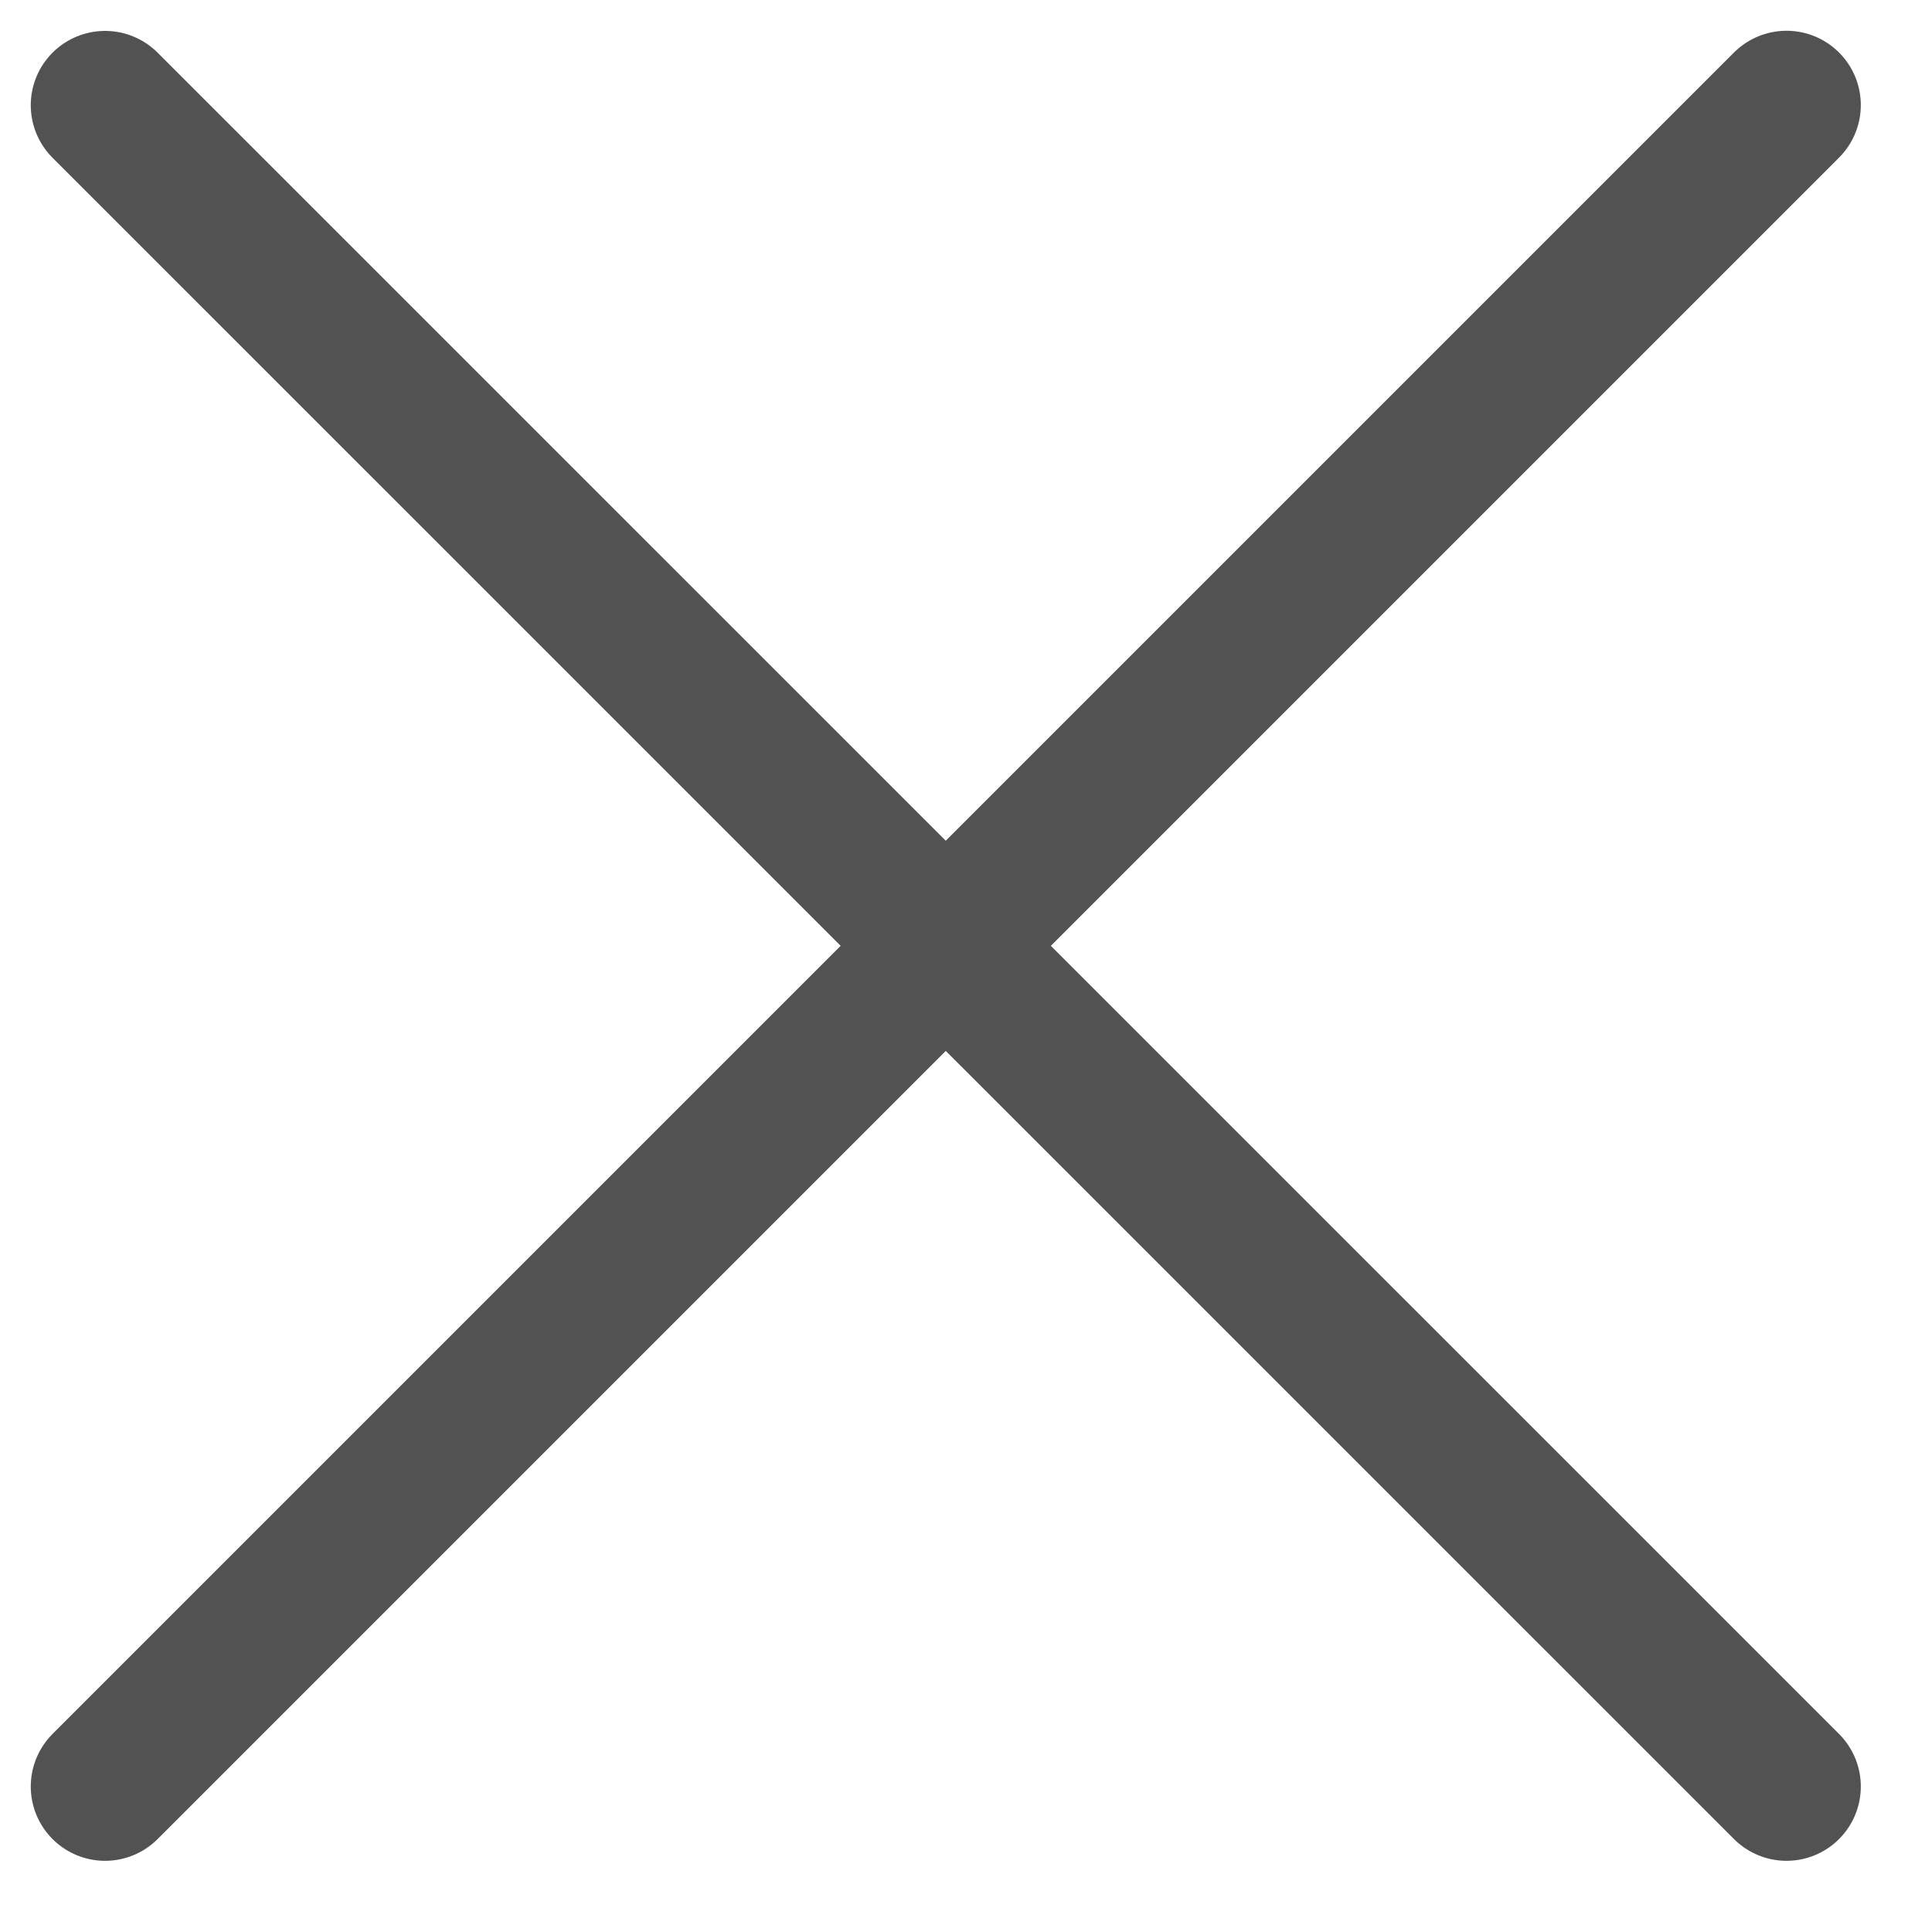
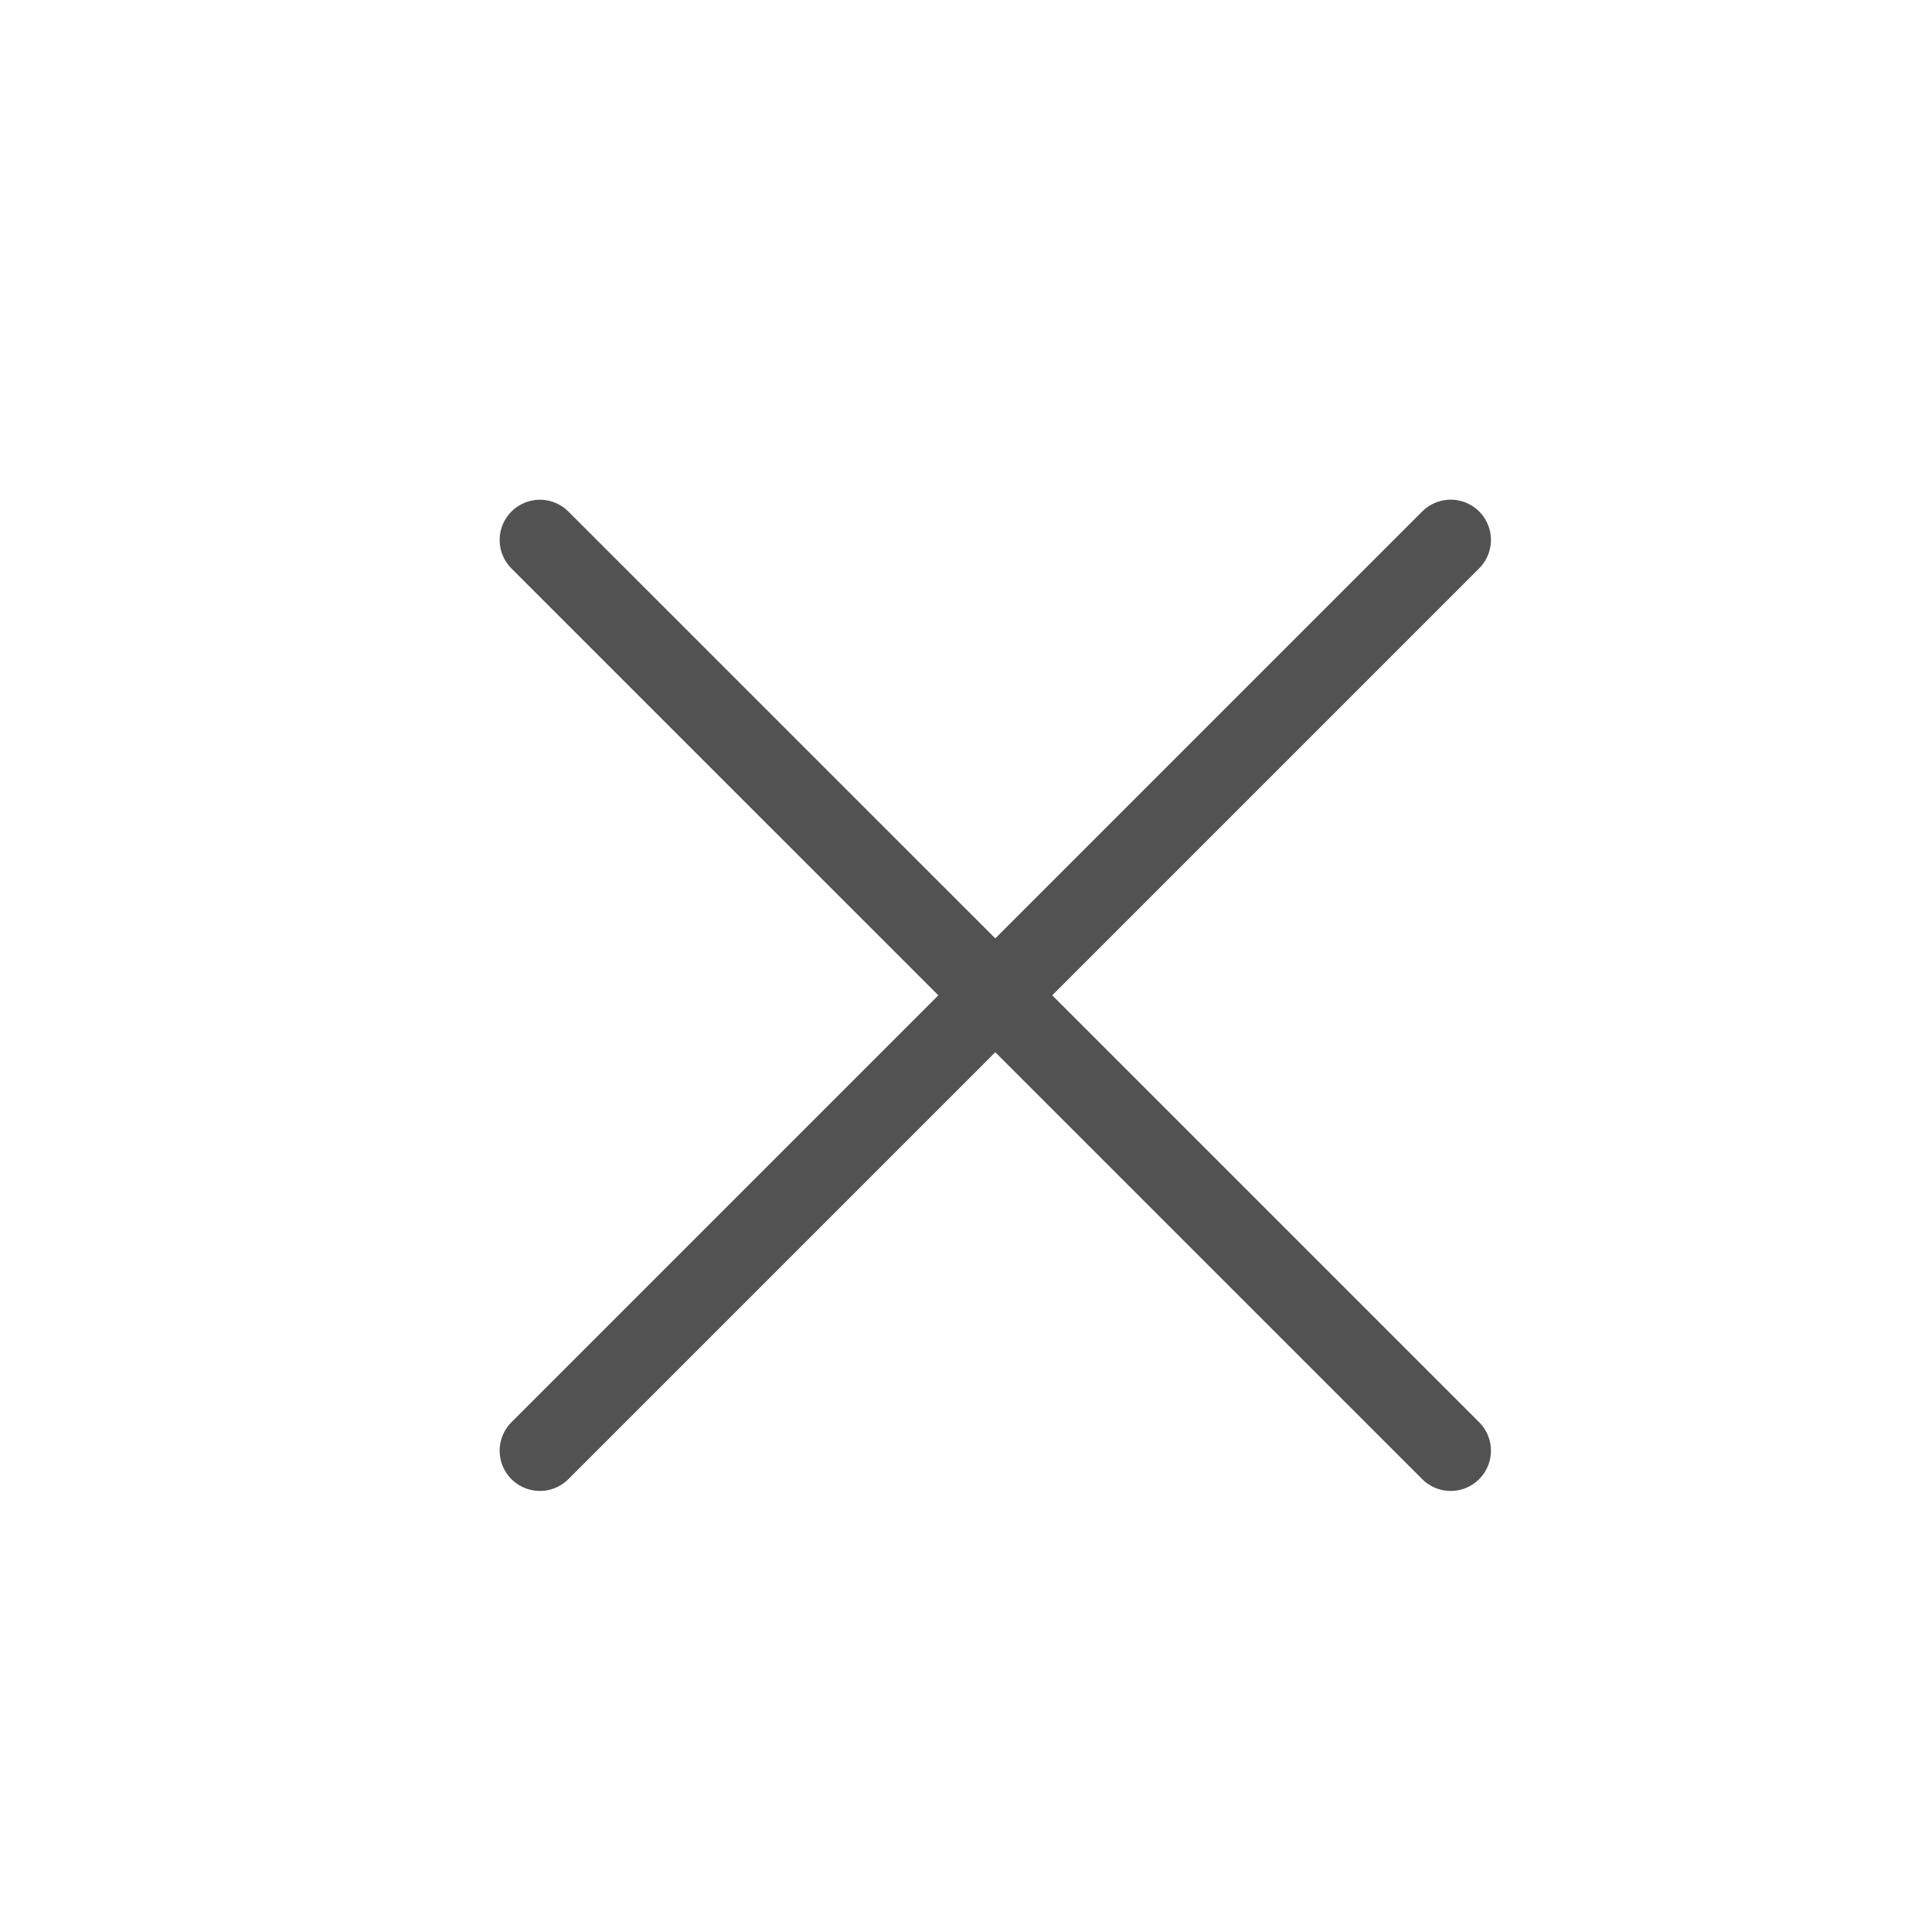
- <svg xmlns="http://www.w3.org/2000/svg" width="13" height="13" viewBox="0 0 13 13" fill="none">
+ <svg xmlns="http://www.w3.org/2000/svg" width="24" height="24" viewBox="0 0 24 24" fill="none">
  <g opacity="0.7">
-     <line x1="12.021" y1="0.707" x2="0.707" y2="12.021" stroke="#090909" stroke-linecap="round" />
-     <line x1="12.021" y1="12.021" x2="0.707" y2="0.708" stroke="#090909" stroke-linecap="round" />
+     <line x1="18.021" y1="6.707" x2="6.707" y2="18.021" stroke="#090909" stroke-linecap="round" />
+     <line x1="18.021" y1="18.021" x2="6.707" y2="6.708" stroke="#090909" stroke-linecap="round" />
  </g>
</svg>
